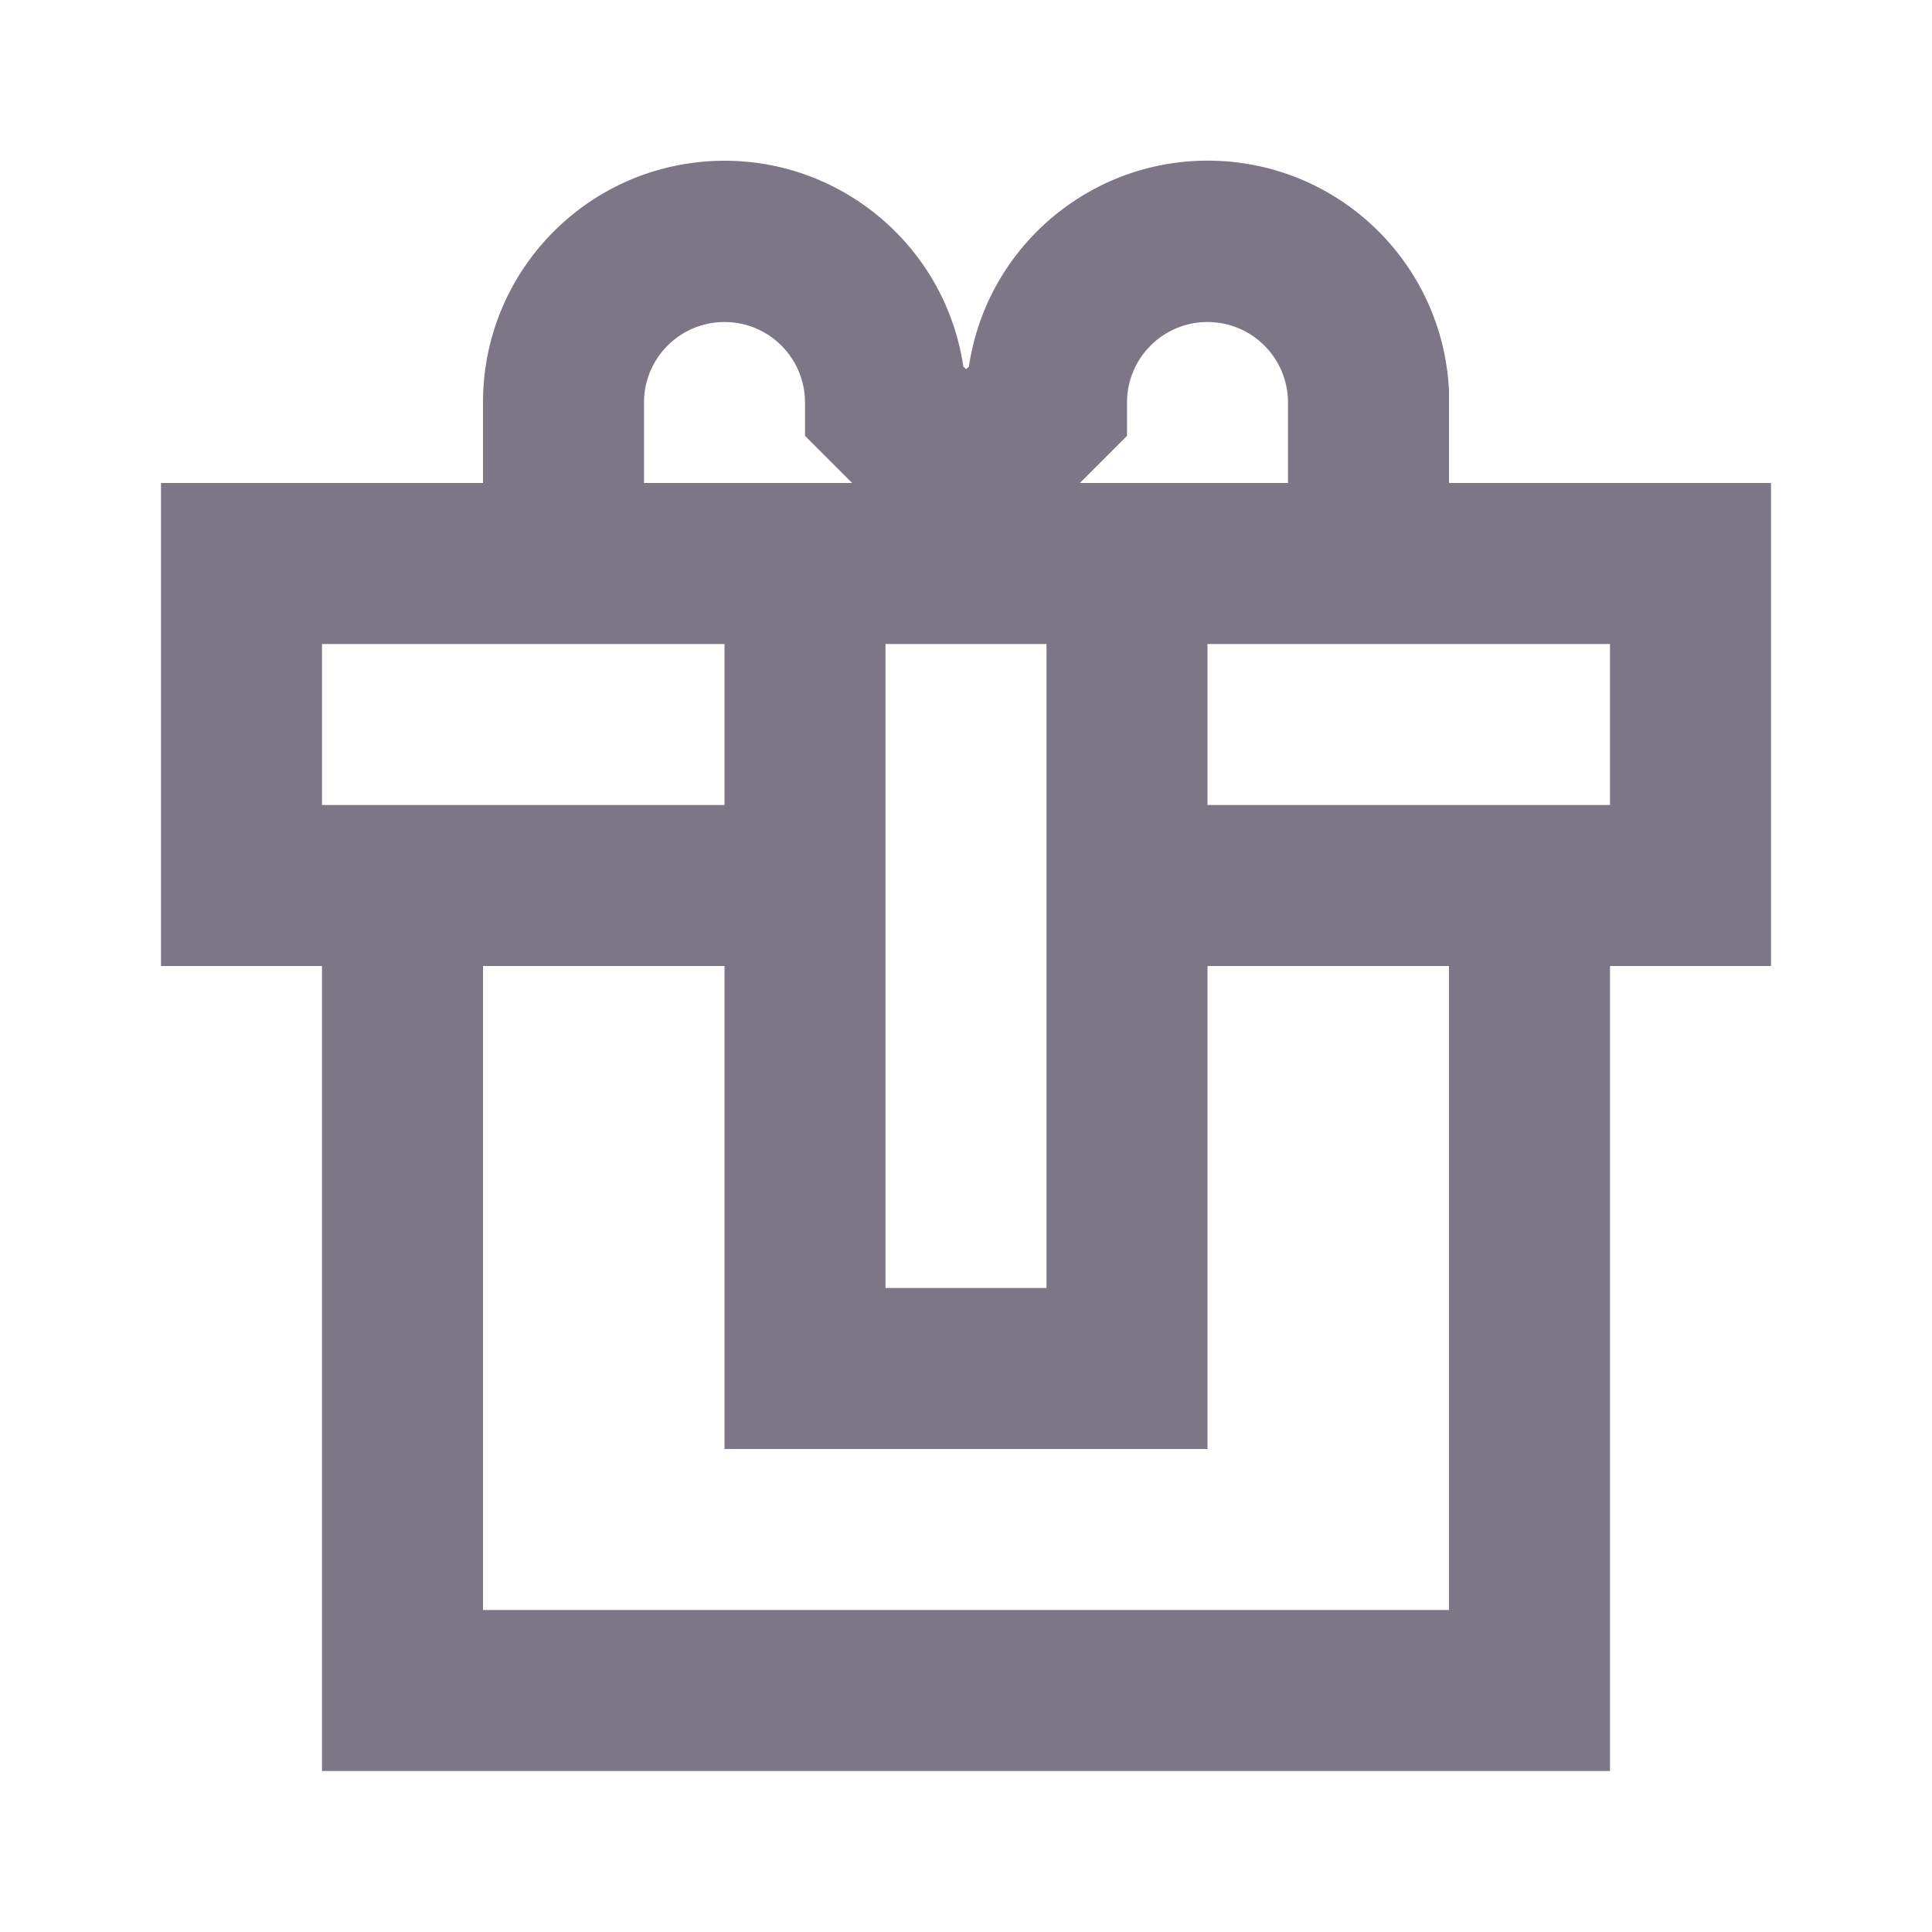
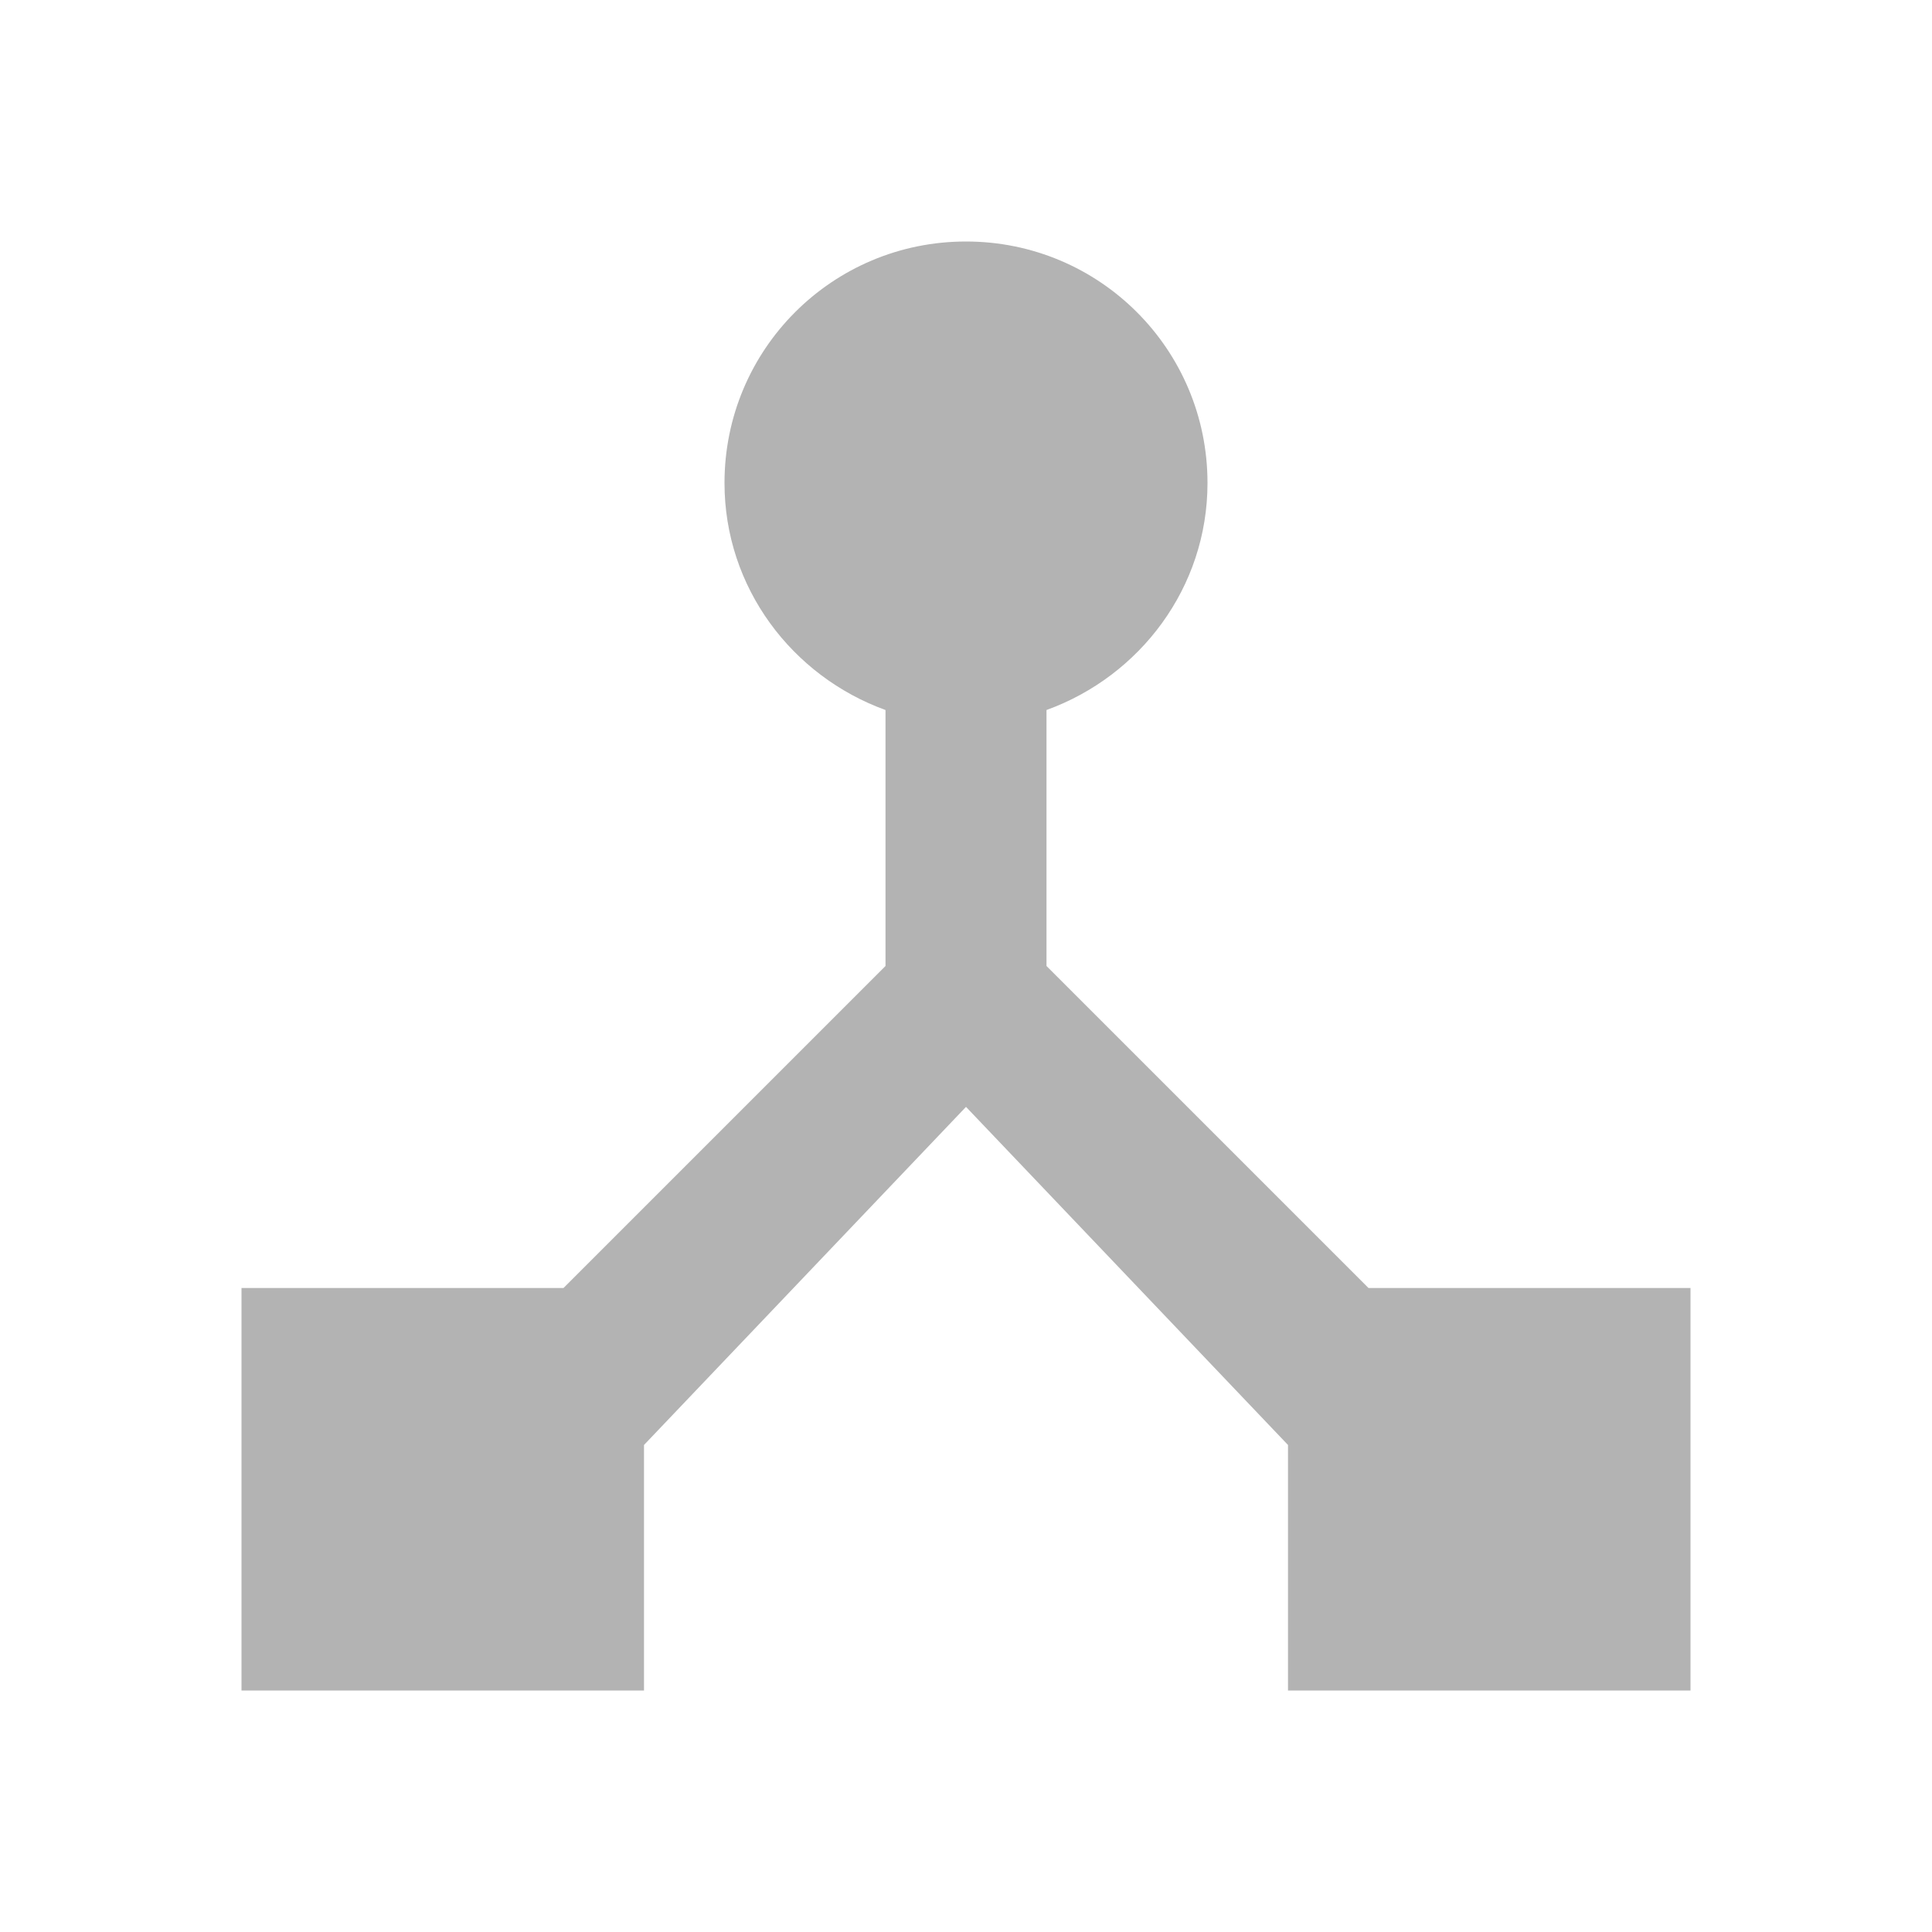
- <svg xmlns="http://www.w3.org/2000/svg" id="ic_staking_off" width="24" height="24" viewBox="0 0 24 24" shape-rendering="geometricPrecision">
-   <defs>
-     <style type="text/css">
-             .cls-1{fill:#7c7687}.cls-2{fill:none}
-         </style>
-   </defs>
-   <path id="Path_18914" d="M18 6V4.854a3 3 0 0 0-5.964-.3L12 4.586l-.033-.033A3 3 0 0 0 6 5v1H2v6h2v10h16V12h2V6zm-4-.586V5a1 1 0 0 1 2 0v1h-2.586zM13 8v8h-2V8zM8 5a1 1 0 0 1 2 0v.414l.586.586H8zM4 8h5v2H4zm14 12H6v-8h3v6h6v-6h3zm2-10h-5V8h5z" class="cls-1" data-name="Path 18914" />
-   <path id="Rectangle_4527" d="M0 0h24v24H0z" class="cls-2" data-name="Rectangle 4527" />
+ <svg xmlns="http://www.w3.org/2000/svg" height="24" viewBox="0 0 24 24" width="24" version="1.1" id="svg8">
+   <defs id="defs12" />
+   <path d="M0 0h24v24H0z" fill="none" id="path2" />
+   <path d="M0 0h24v24H0V0z" fill="none" id="path4" />
+   <path d="M17 16l-4-4V8.82C14.16 8.4 15 7.3 15 6c0-1.66-1.34-3-3-3S9 4.34 9 6c0 1.3.84 2.4 2 2.82V12l-4 4H3v5h5v-3.05l4-4.2 4 4.2V21h5v-5h-4z" id="path6" style="fill:#b3b3b3;fill-opacity:1" />
</svg>
